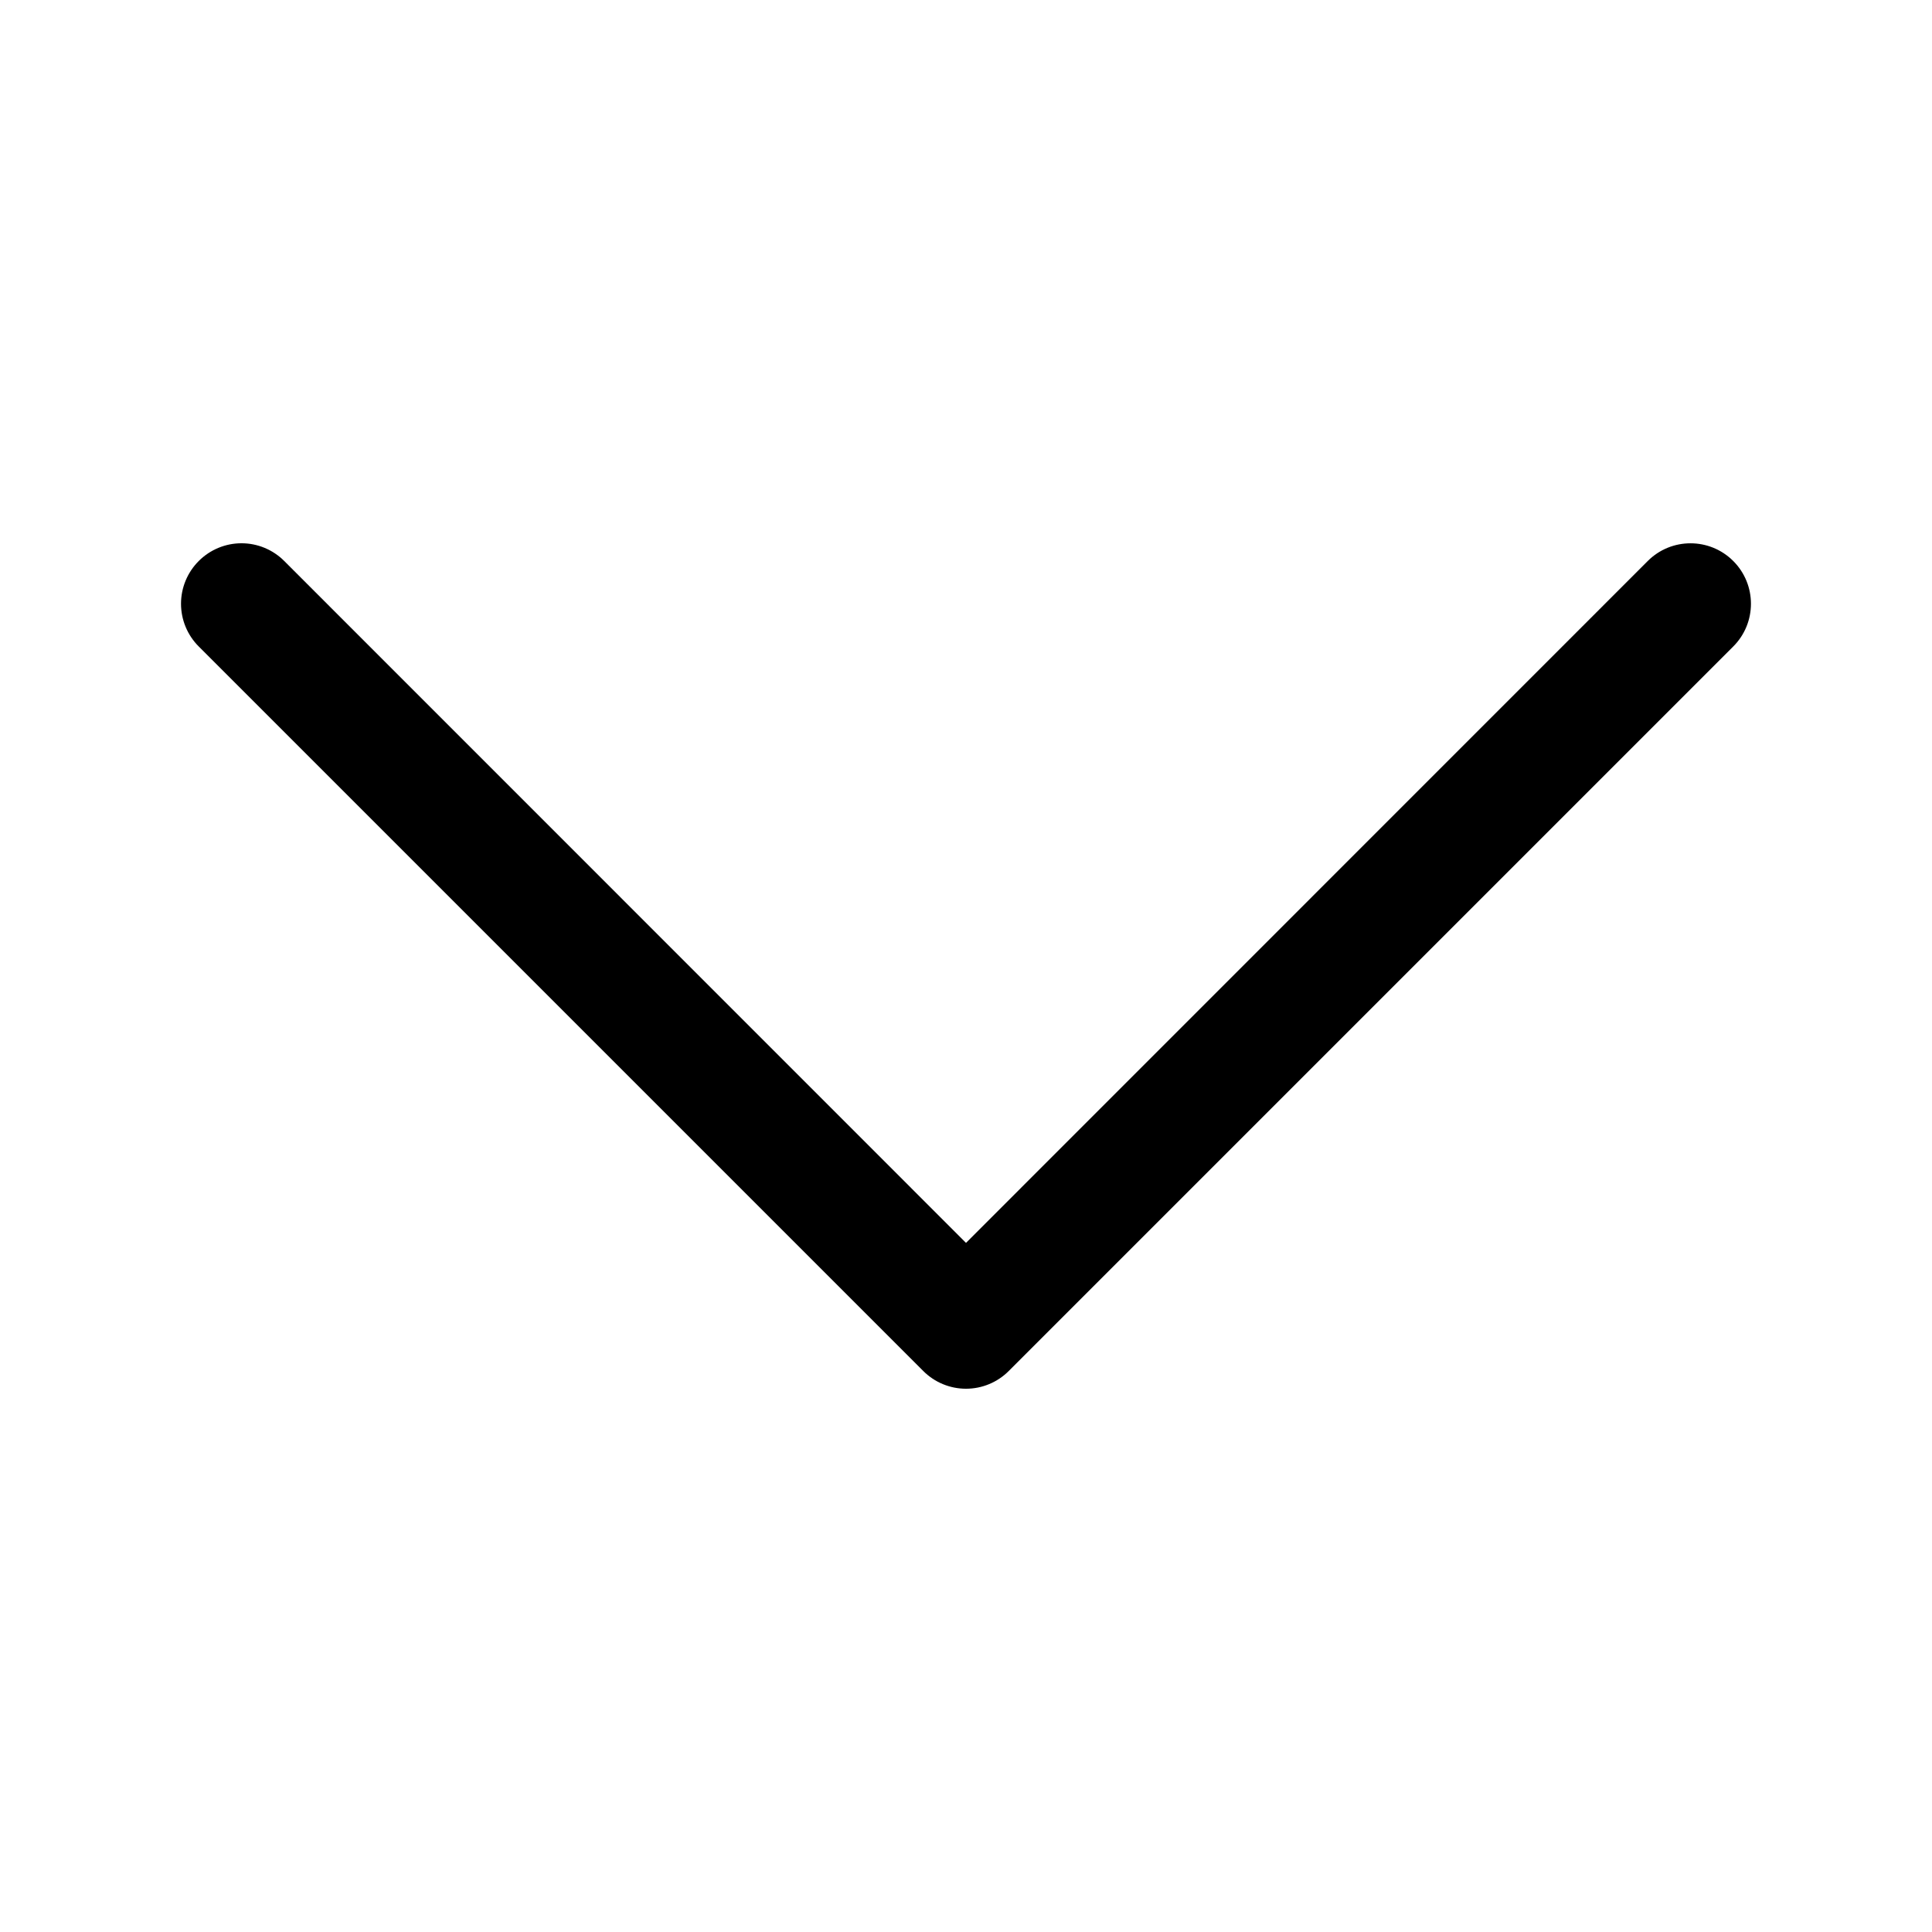
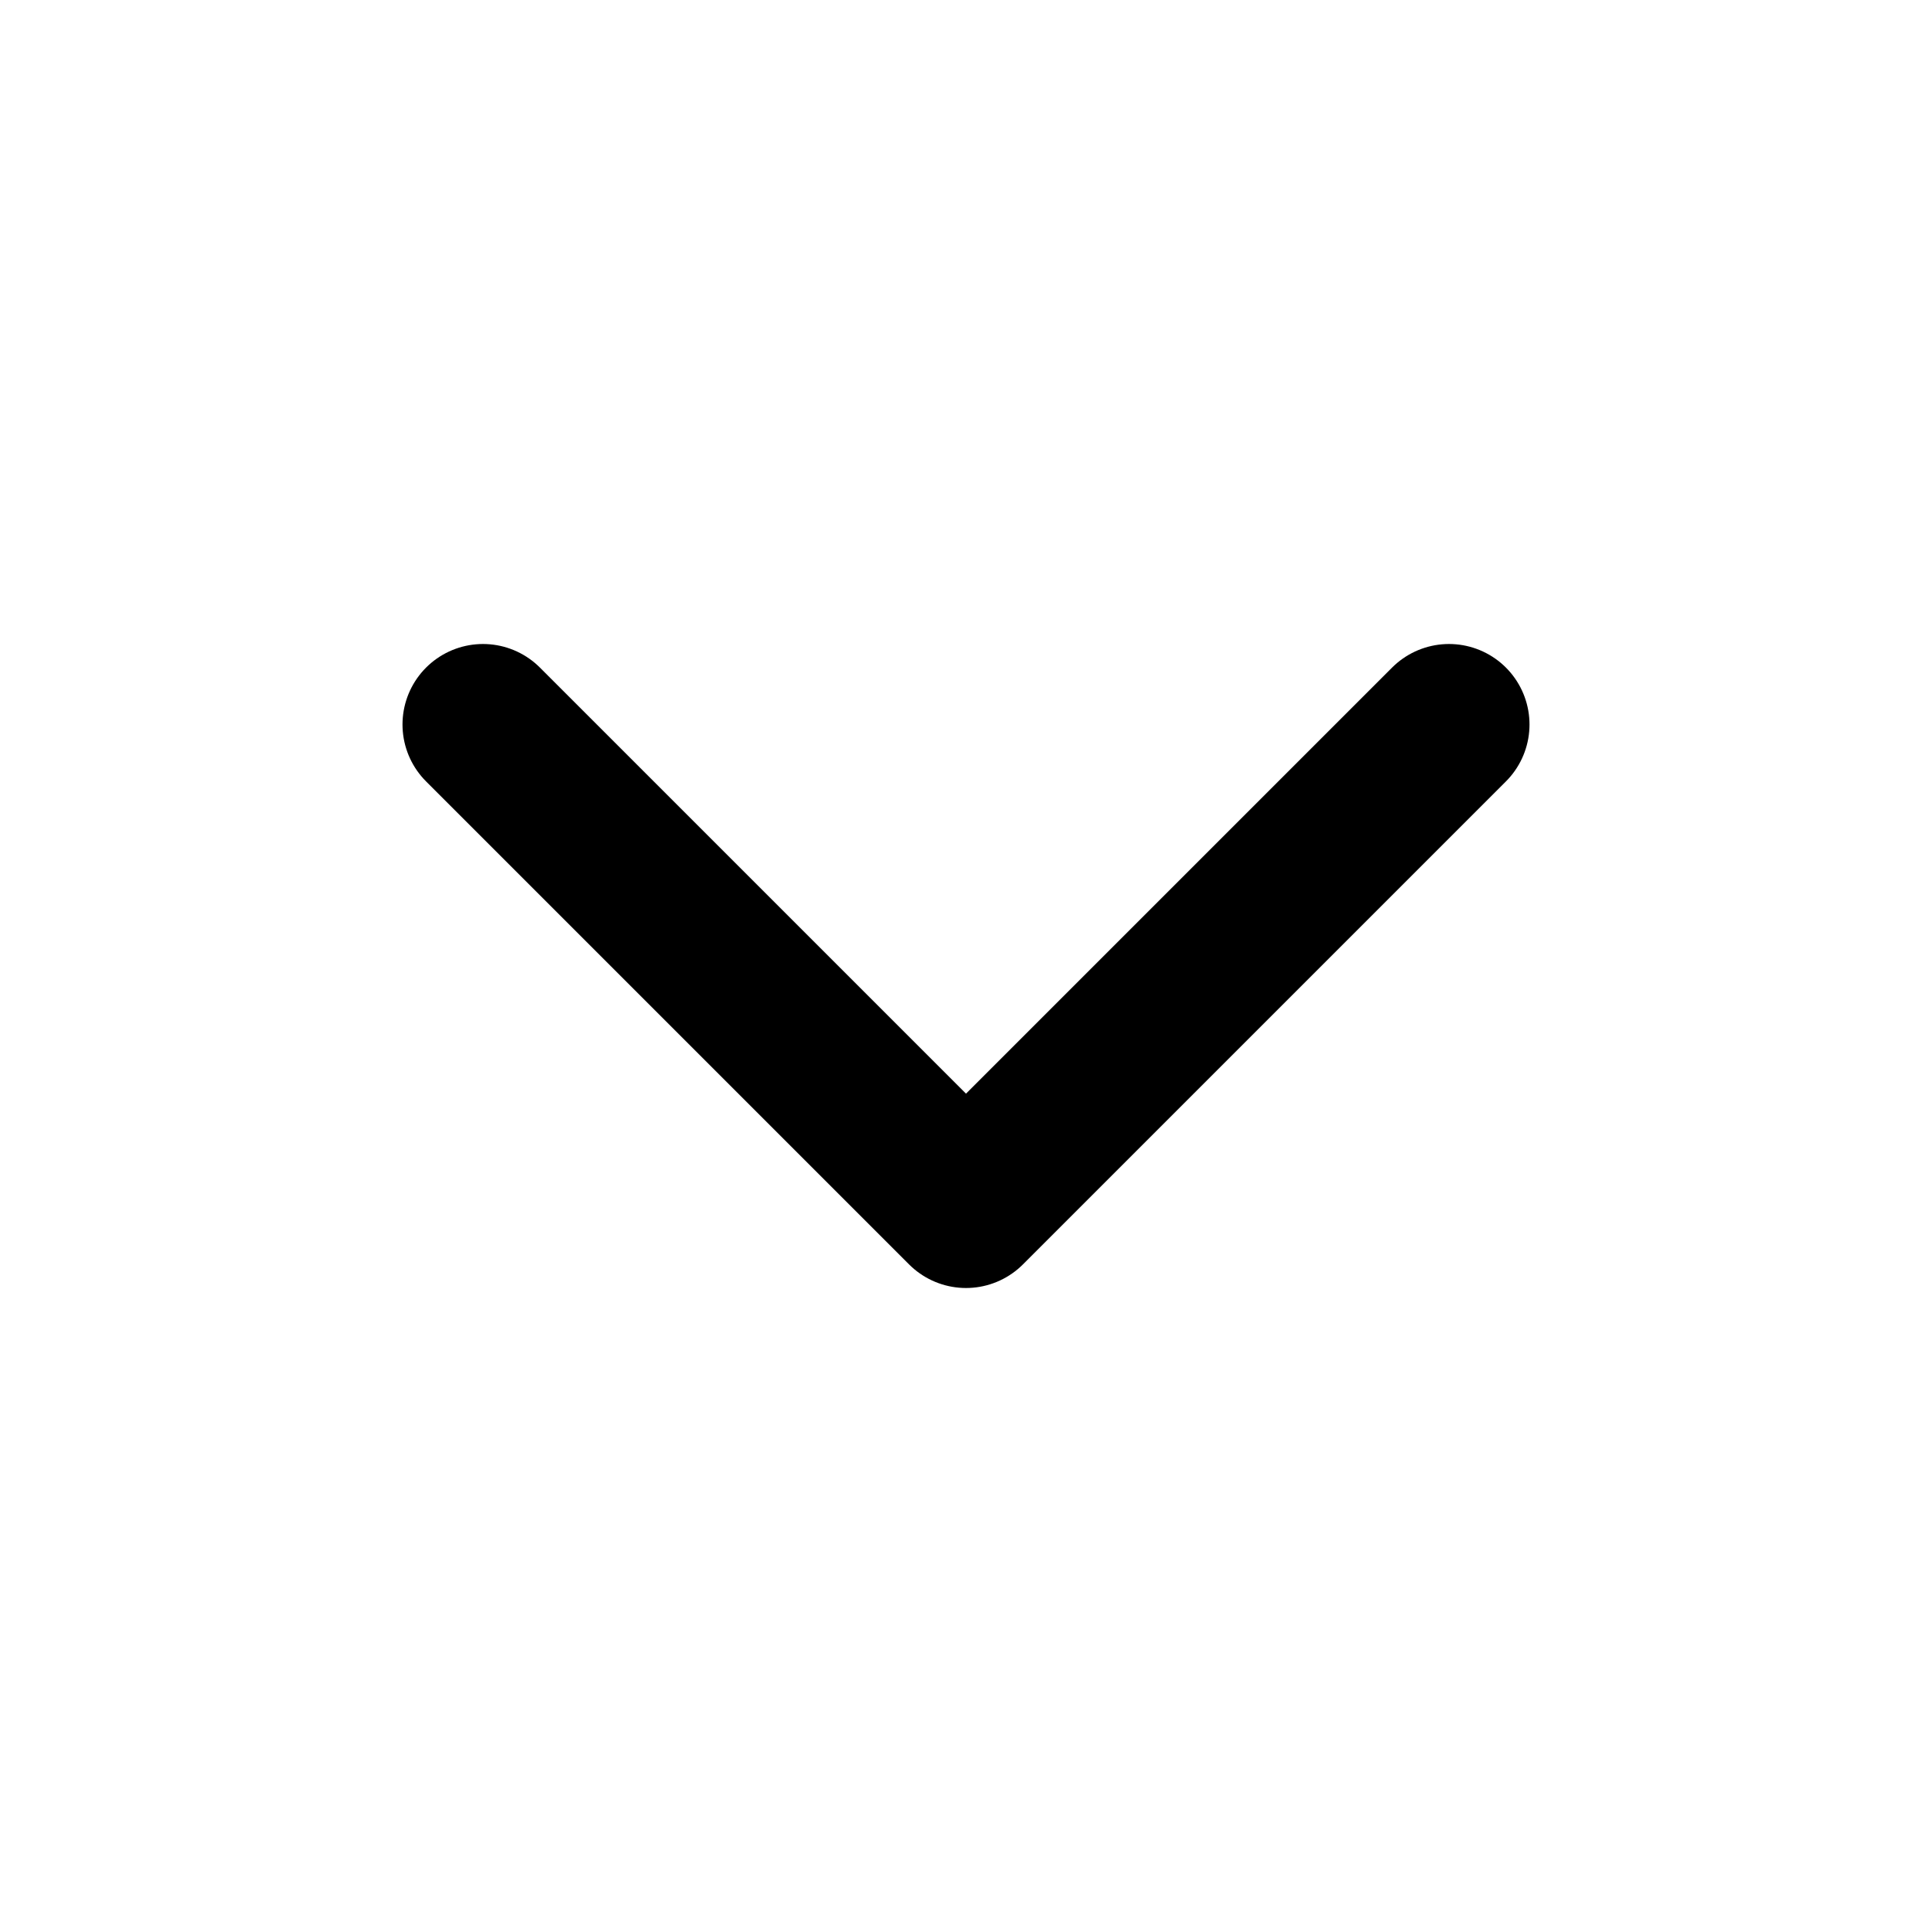
- <svg xmlns="http://www.w3.org/2000/svg" width="16" height="16" fill="currentColor" class="bi bi-chevron-down" viewBox="0 0 16 16">
-   <path fill-rule="evenodd" d="M1.646 4.646a.5.5 0 0 1 .708 0L8 10.293l5.646-5.647a.5.5 0 0 1 .708.708l-6 6a.5.5 0 0 1-.708 0l-6-6a.5.5 0 0 1 0-.708" />
+ <svg xmlns="http://www.w3.org/2000/svg" class="lucide lucide-chevron-down" width="24" height="24" viewBox="0 0 24 24" fill="none" stroke="currentColor" stroke-width="2" stroke-linecap="round" stroke-linejoin="round">
+   <path d="m6 9 6 6 6-6" />
</svg>
